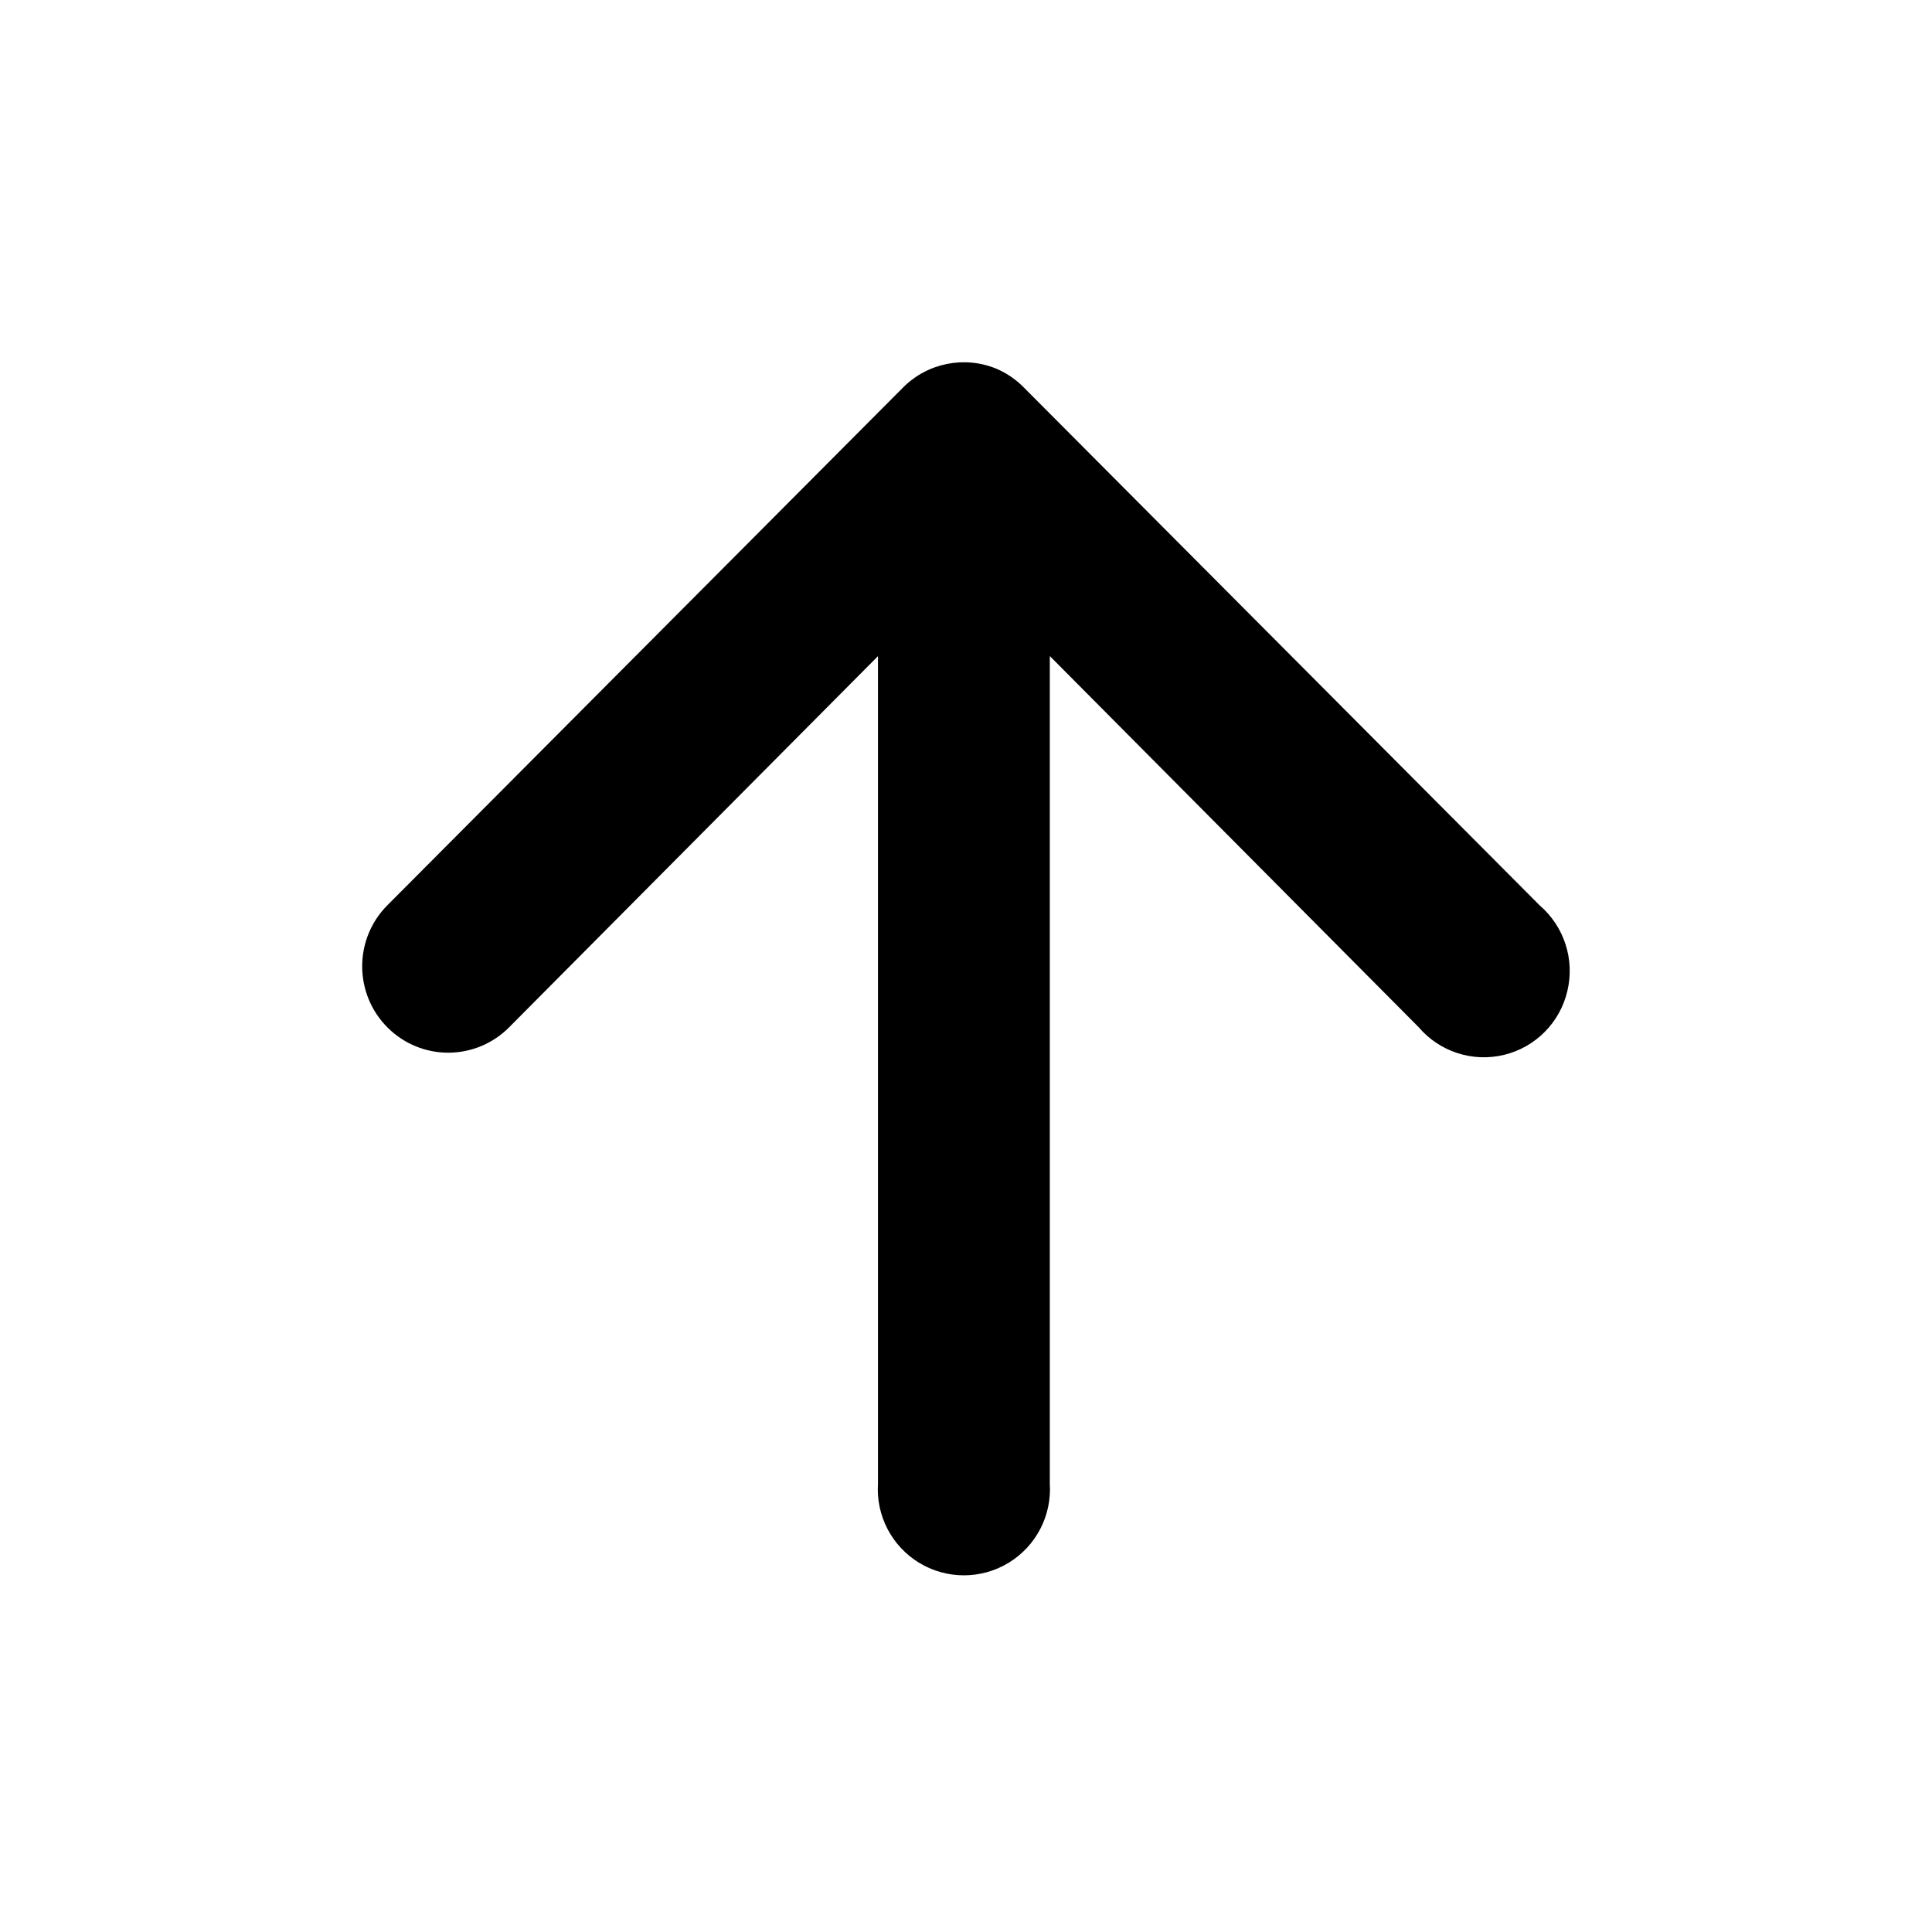
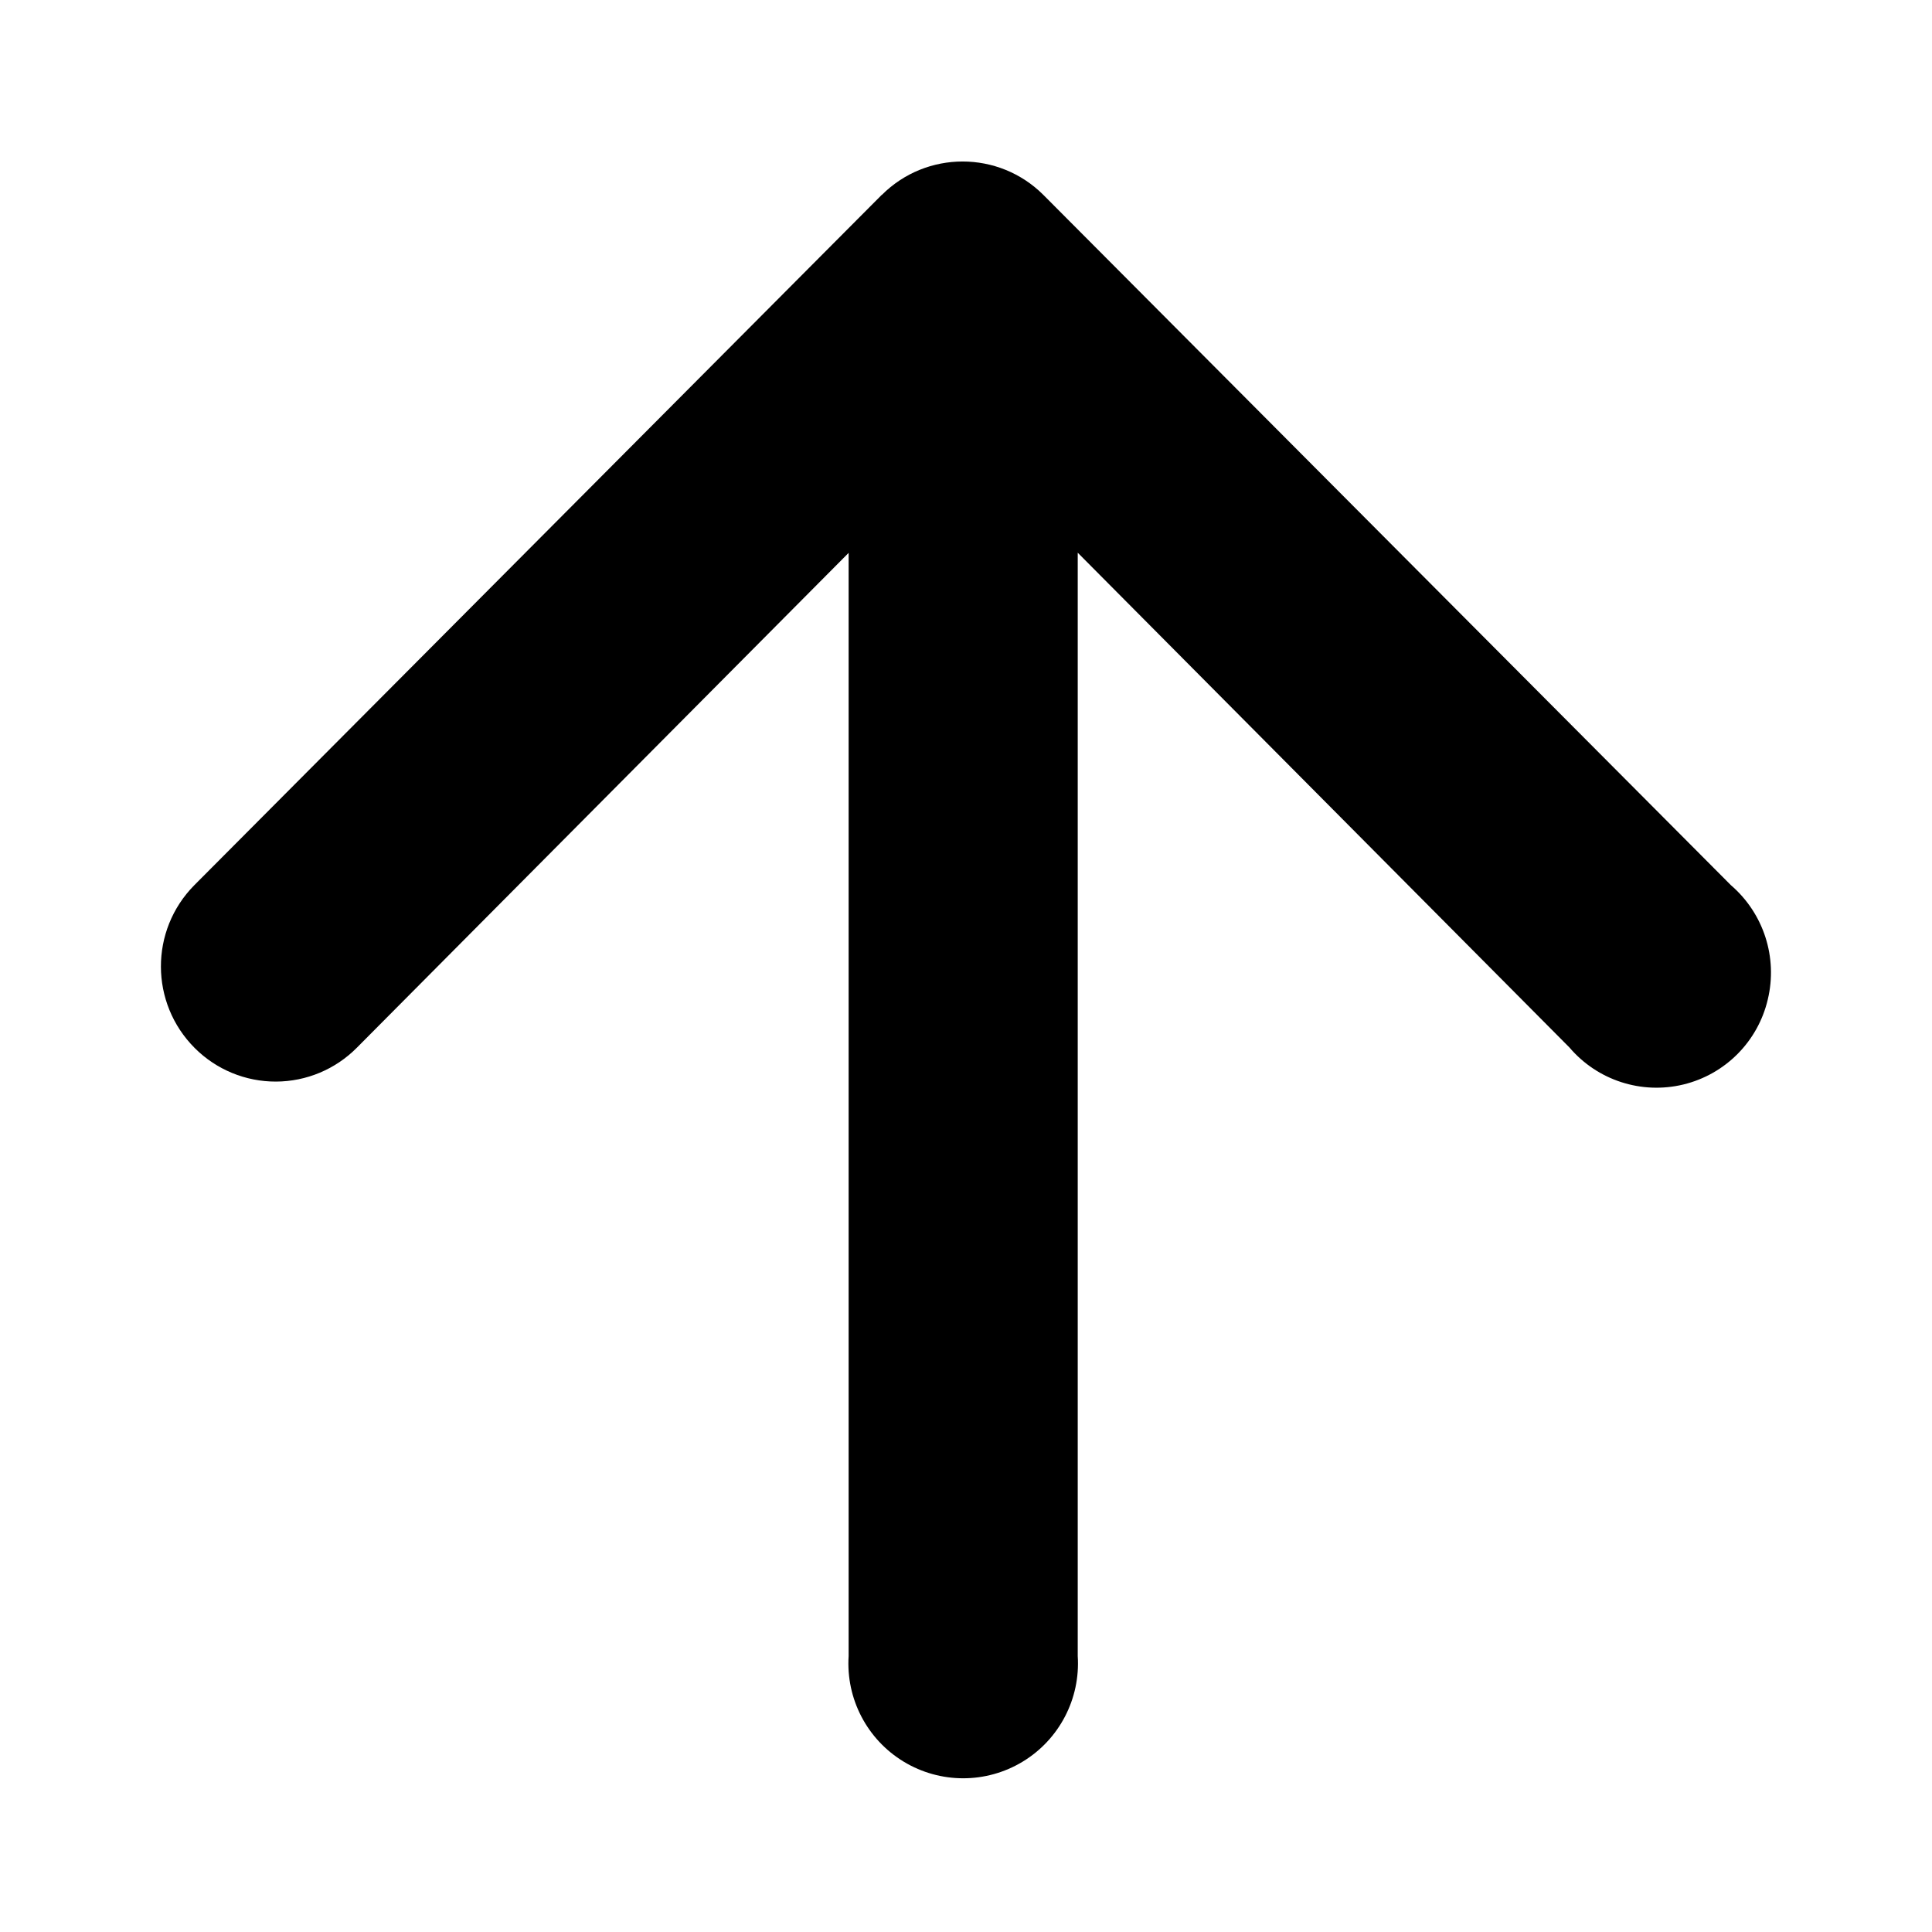
- <svg xmlns="http://www.w3.org/2000/svg" viewBox="0 0 16 16">
-   <path d="M8.253 3.054a.71.71 0 0 0-.776.157l-4.27 4.287A.717.717 0 0 0 3.21 8.51a.71.71 0 0 0 1.007-.003l3.054-3.073v6.853a.713.713 0 1 0 1.423 0V5.433l3.054 3.073a.71.71 0 0 0 1.232-.298.716.716 0 0 0-.229-.71l-4.27-4.287a.712.712 0 0 0-.228-.157Z" />
+ <svg xmlns="http://www.w3.org/2000/svg" viewBox="0 0 12 12">
+   <path d="m5.477 1.21-4.27 4.288A.717.717 0 0 0 1.21 6.51a.71.71 0 0 0 1.007-.003l3.054-3.073v6.852a.713.713 0 1 0 1.423 0V3.433l3.054 3.073a.71.71 0 0 0 1.232-.298.716.716 0 0 0-.229-.71l-4.27-4.287a.71.71 0 0 0-1.004 0Z" />
</svg>
